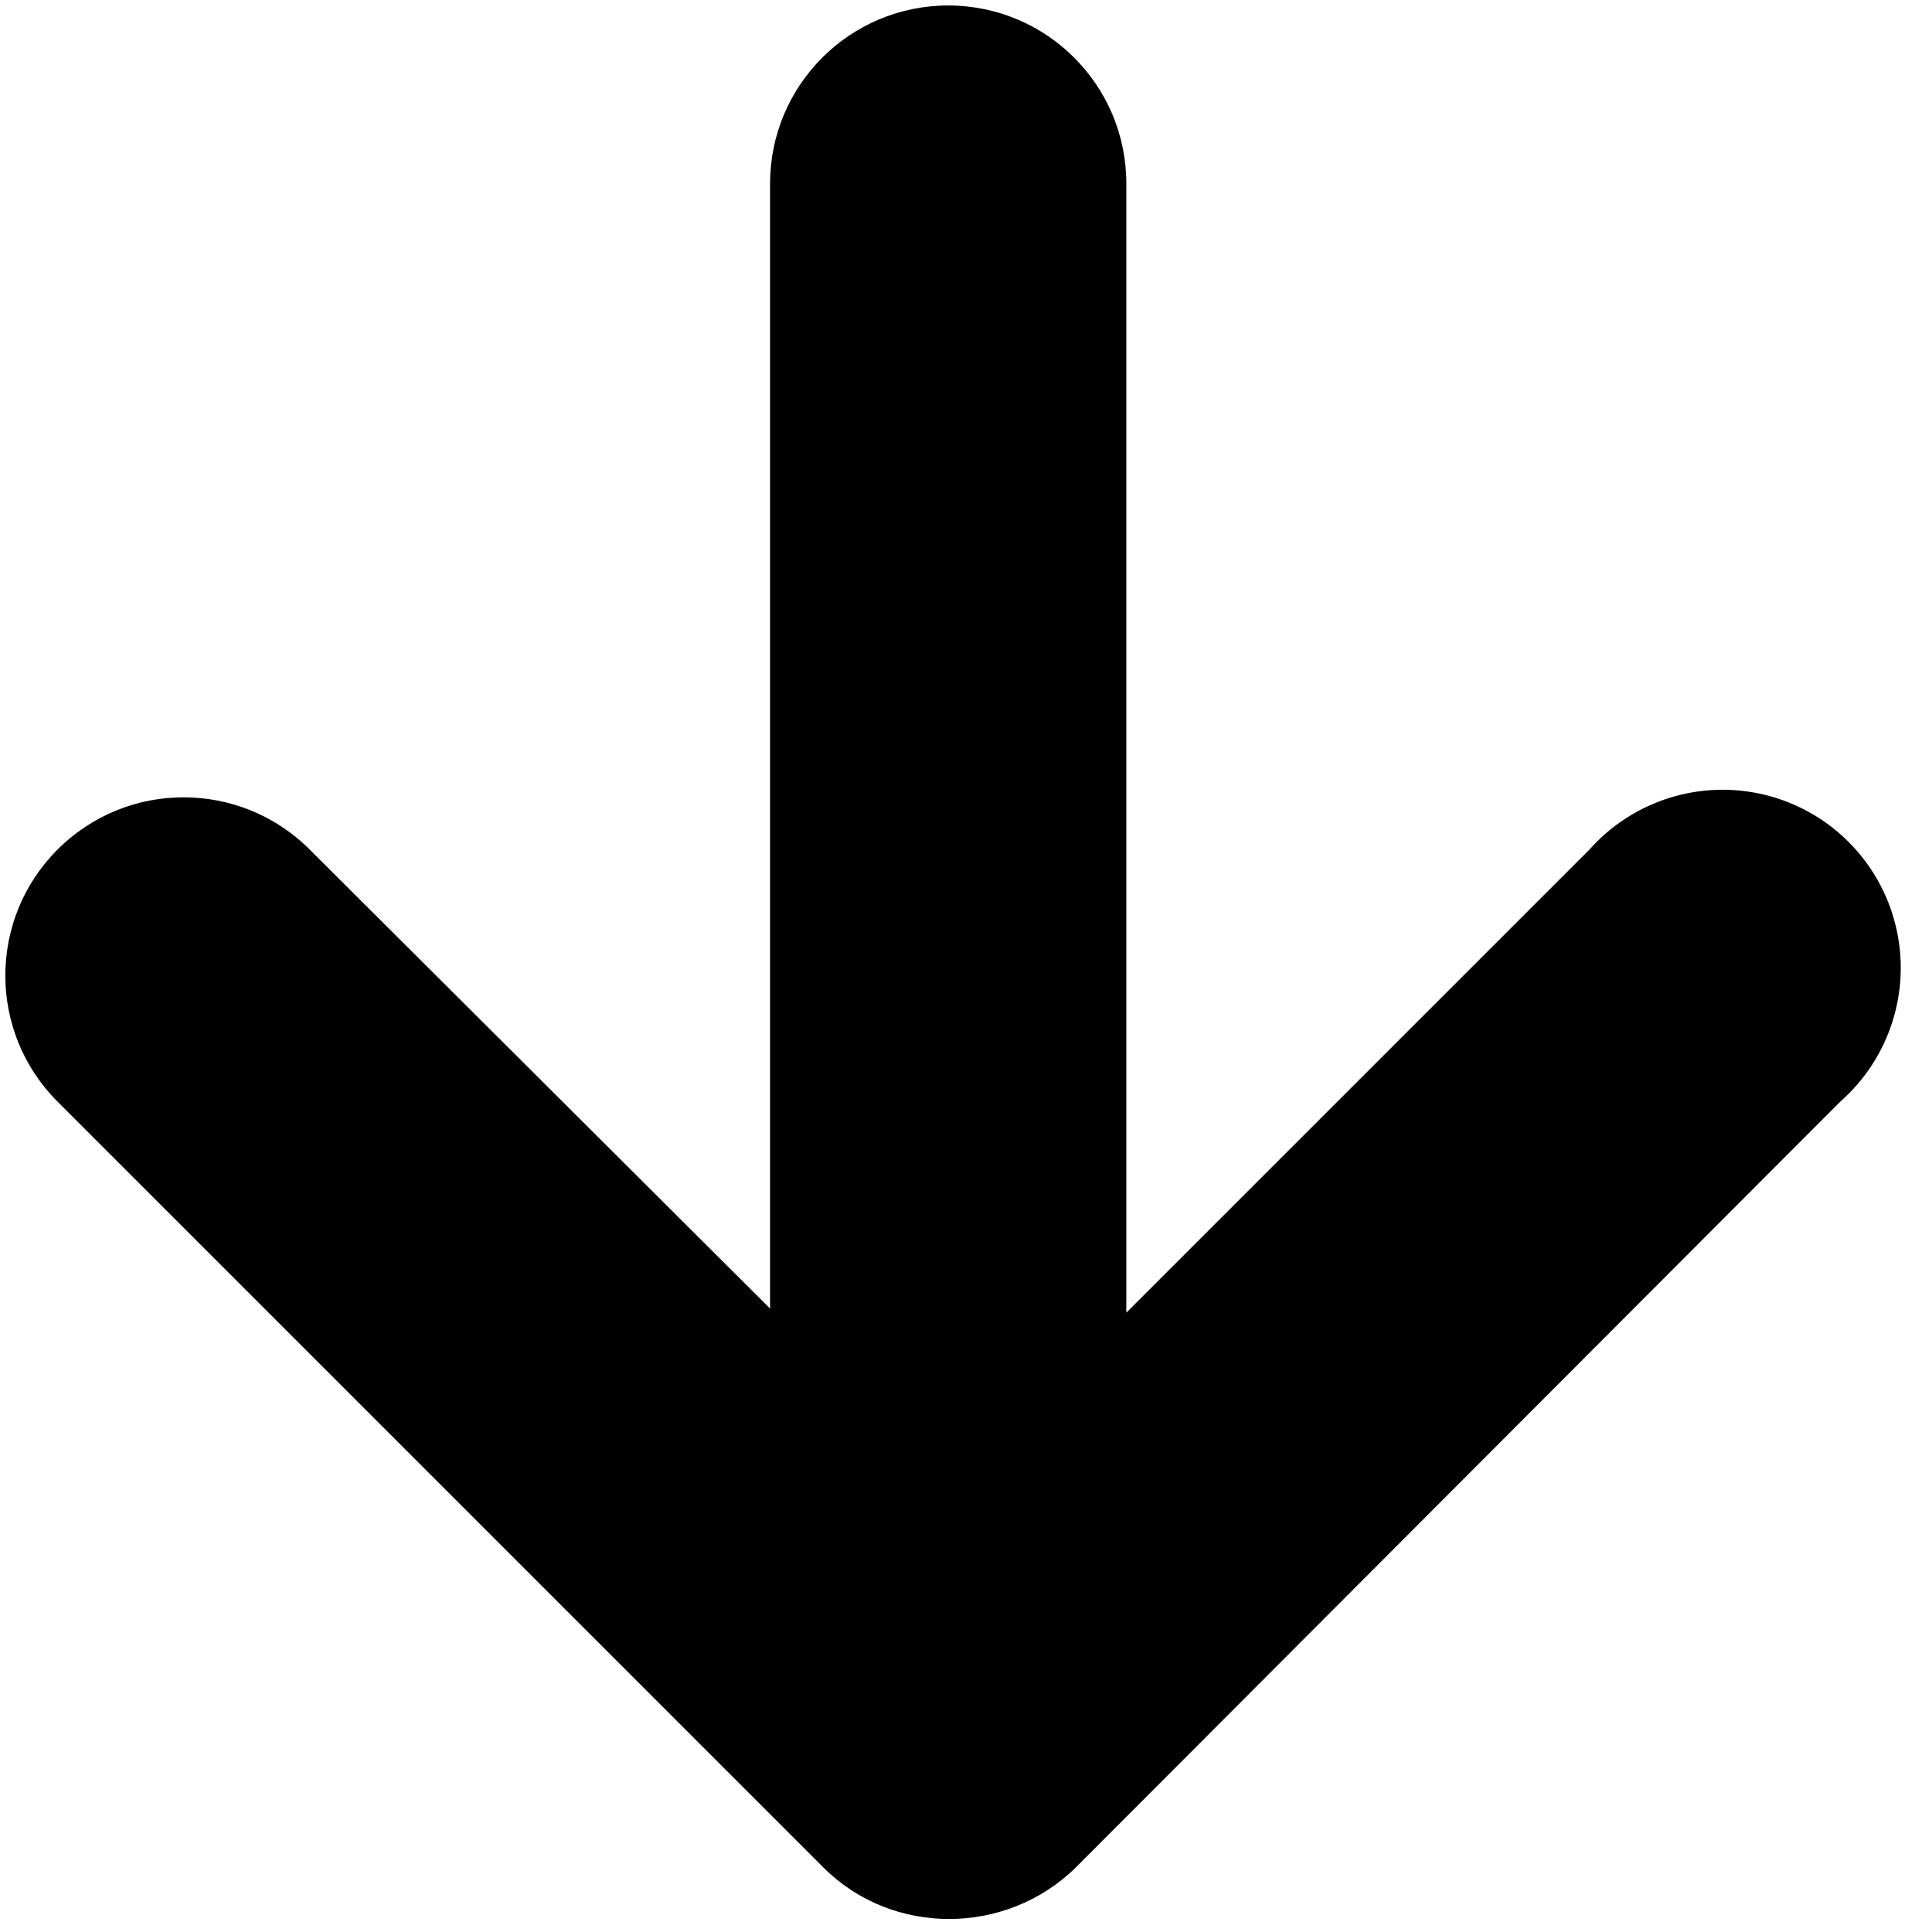
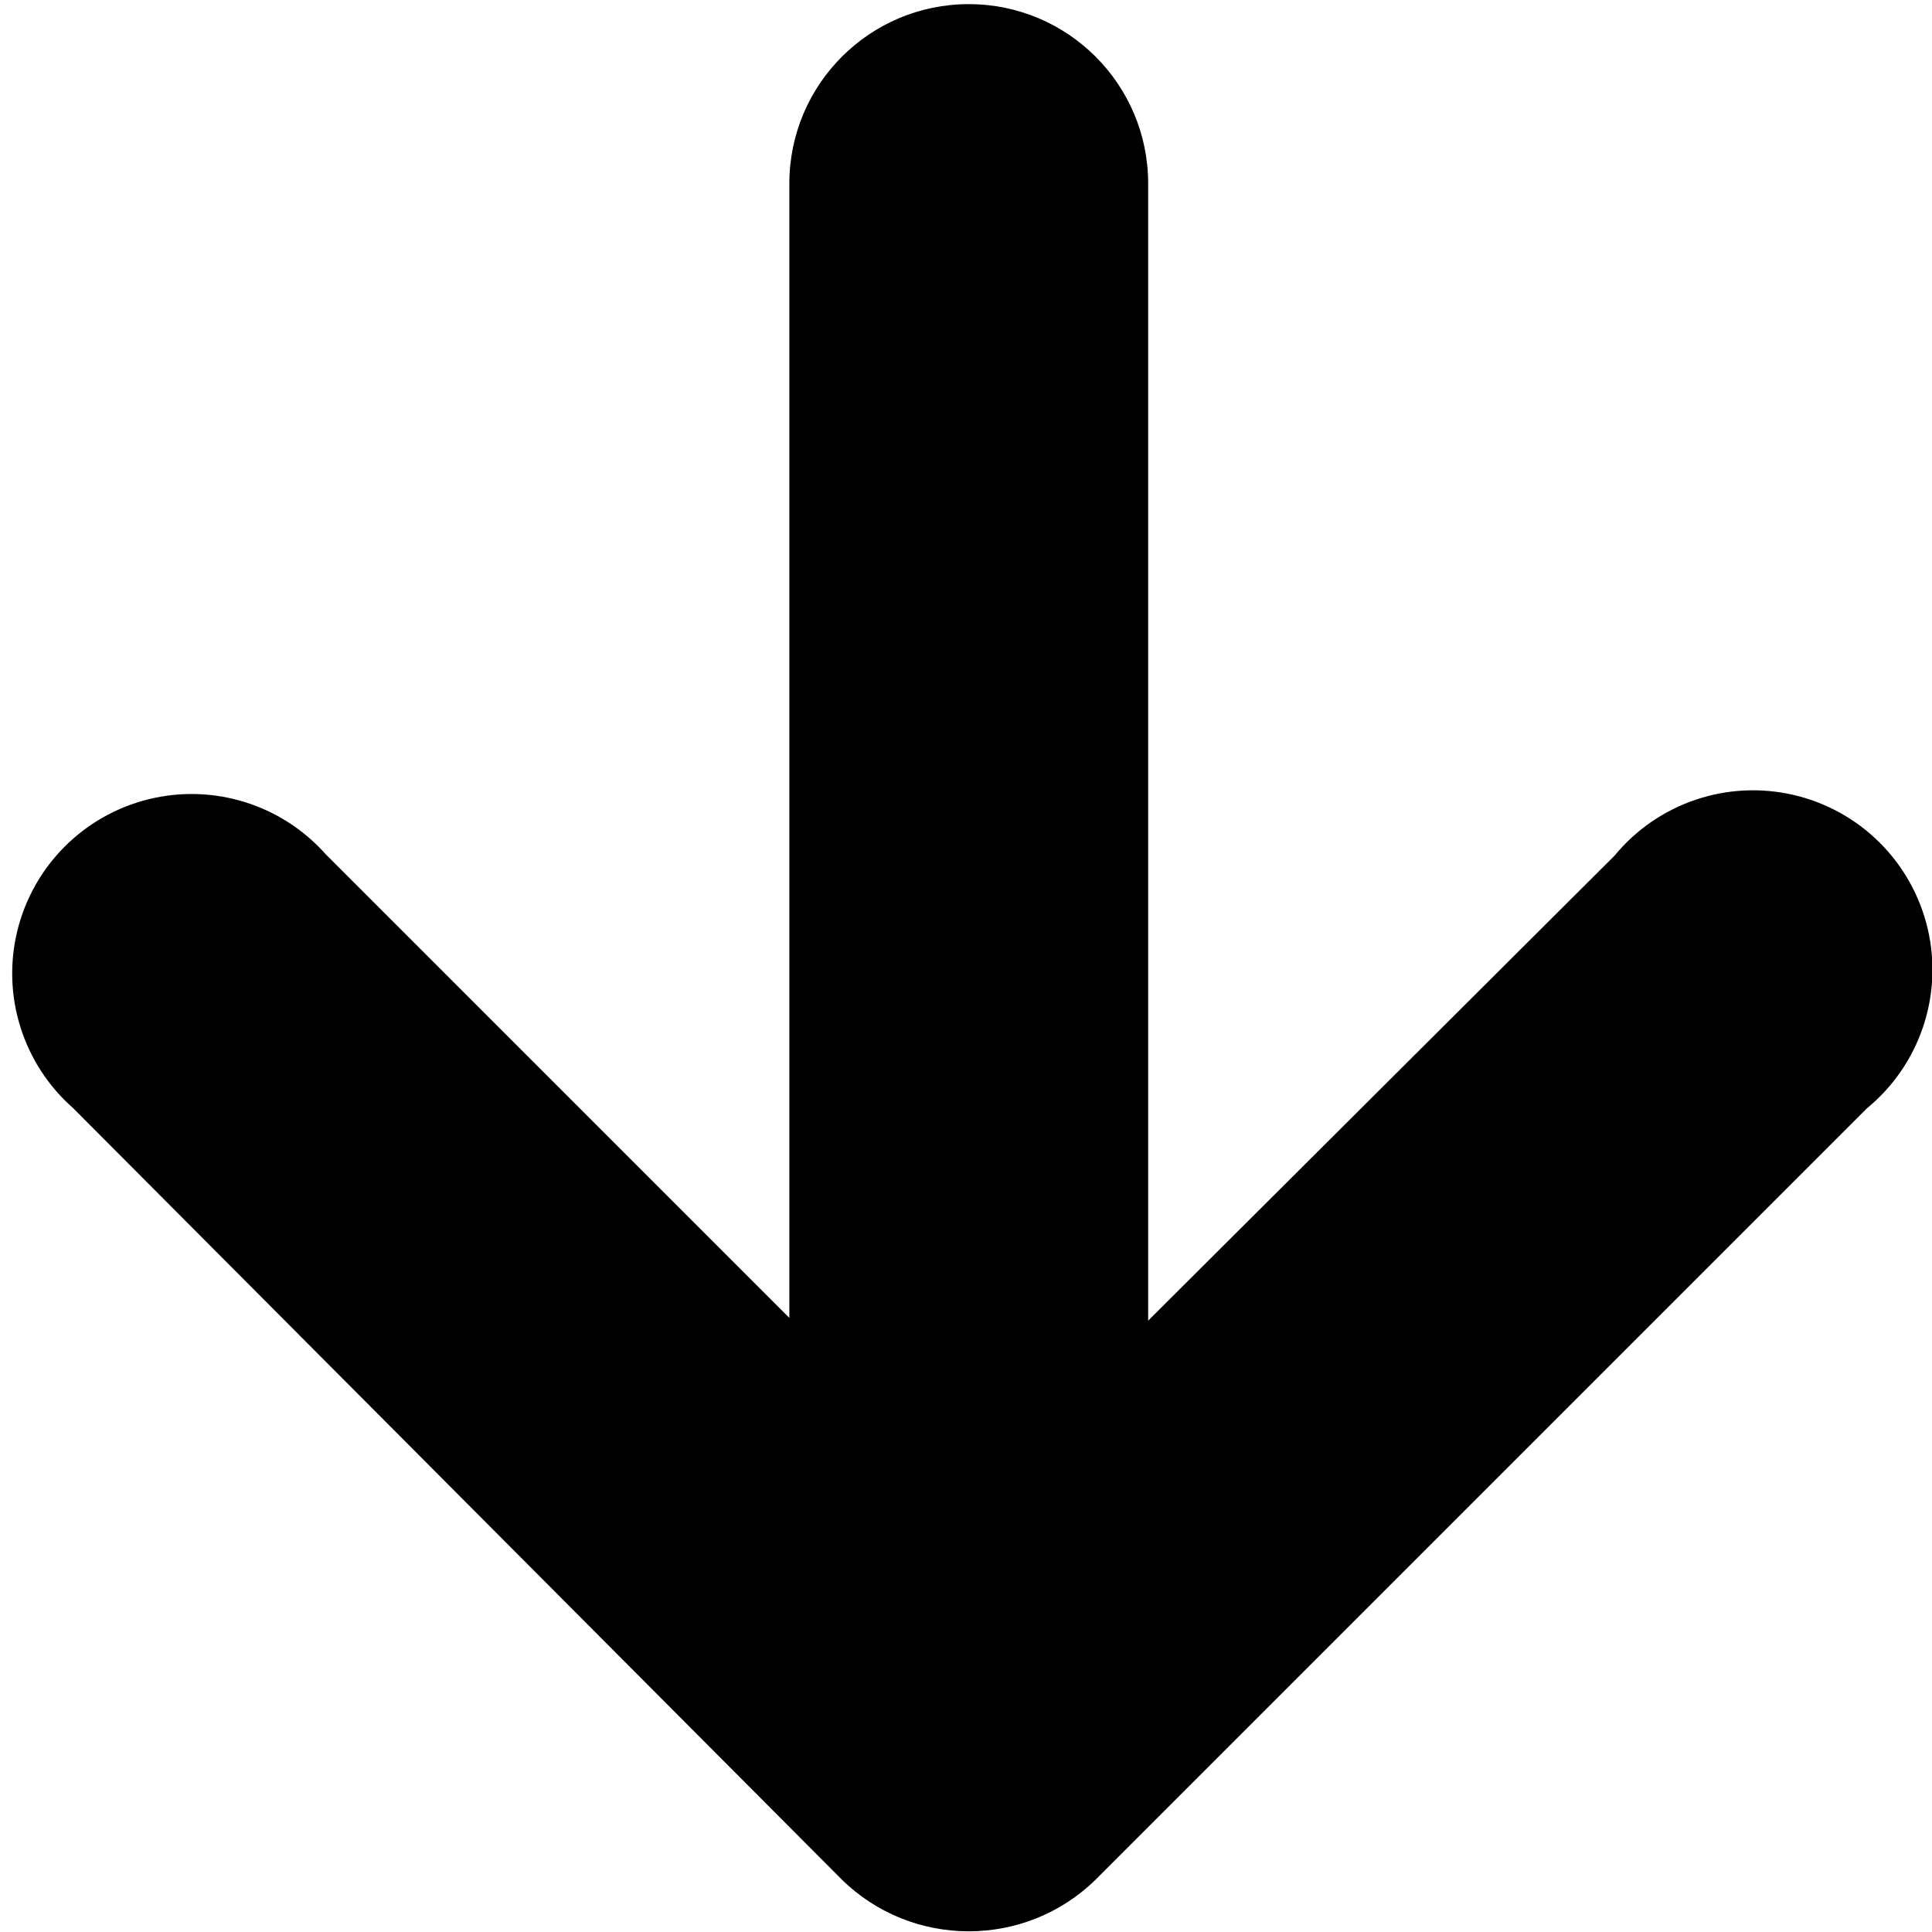
- <svg xmlns="http://www.w3.org/2000/svg" viewBox="0 0 139 141">
-   <path fill-rule="evenodd" d="M82.2 95.8V13.4a13 13 0 0 0-26 0v82.1L22.6 62A13 13 0 1 0 4.2 80.4l55.9 55.9c5 5 13.3 5 18.4 0l55.8-55.9A13 13 0 1 0 116 62L82.2 95.8z" />
+ <svg xmlns="http://www.w3.org/2000/svg" viewBox="0 0 140 140">
+   <path fill-rule="evenodd" d="M83.2 95.7V13.3a13 13 0 1 0-26 0v82.2L23.6 61.9A13 13 0 1 0 5.3 80.3L61 136.2c5.1 5 13.3 5 18.4 0l55.9-55.9A13 13 0 1 0 117 62L83.2 95.7z" />
</svg>
